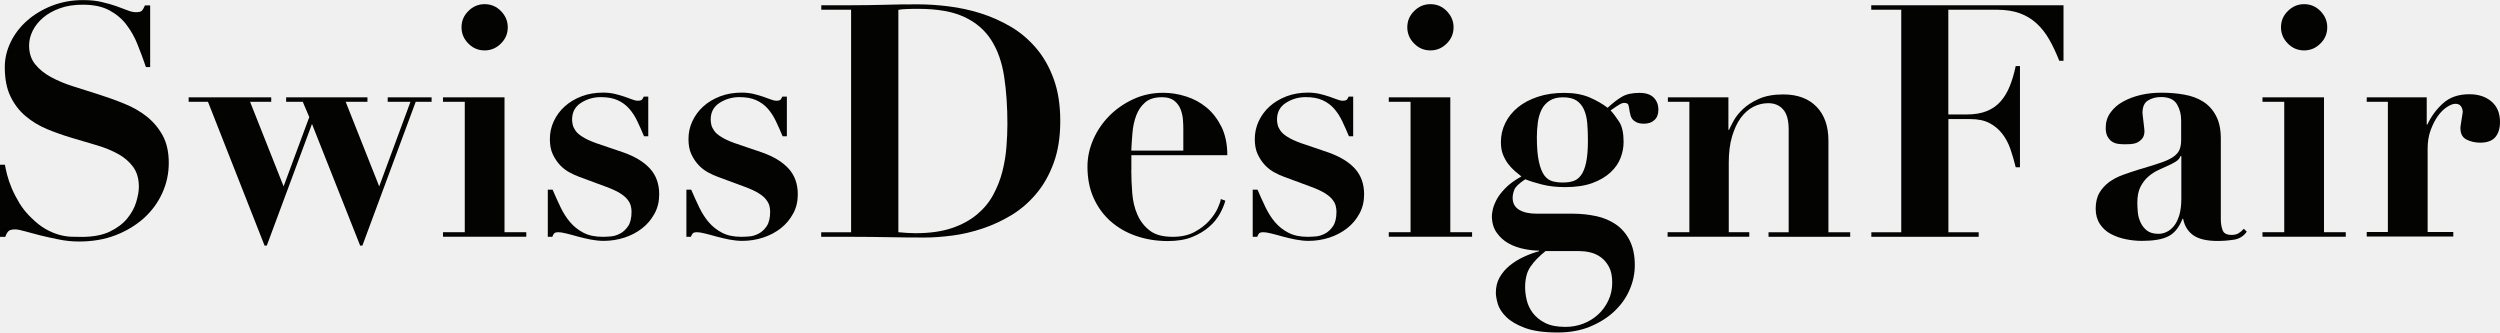
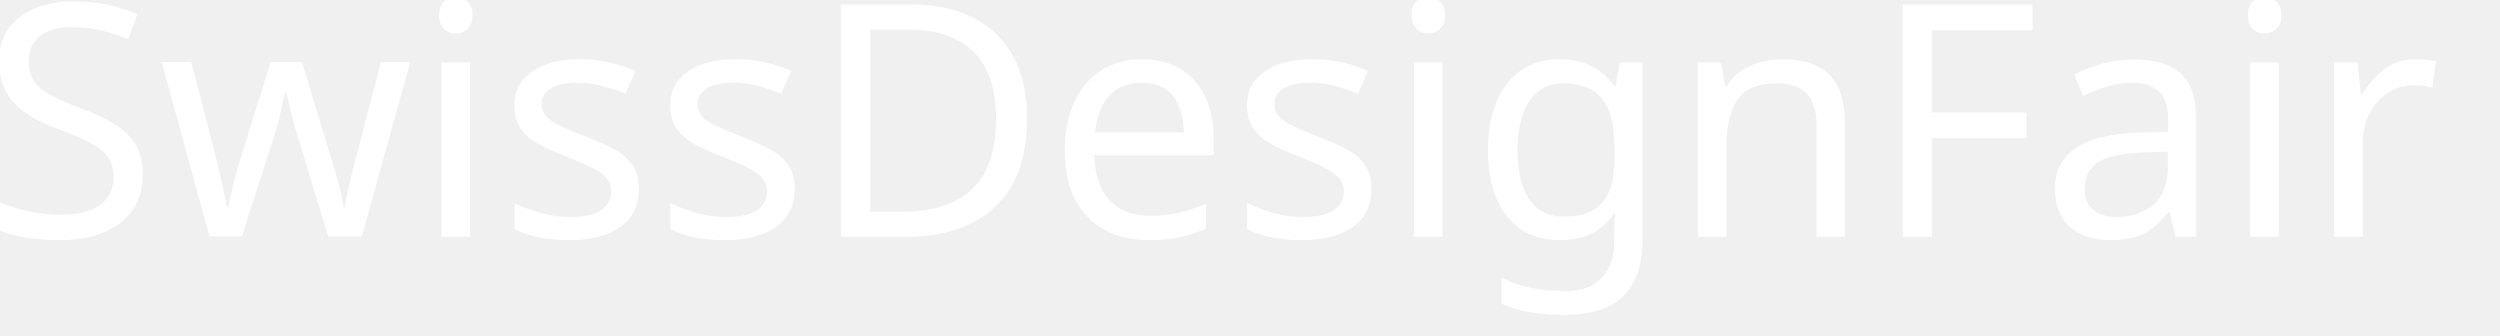
- <svg xmlns="http://www.w3.org/2000/svg" id="Calque_2" data-name="Calque 2" viewBox="0 0 276.7 36.79">
-   <defs>
-     <style>
-       .cls-1 {
-         fill: #030402;
-       }
-     </style>
-   </defs>
-   <g id="Calque_2-2" data-name="Calque 2">
-     <g>
-       <path class="cls-1" d="M.54,18.22c.05,.29,.13,.67,.25,1.13,.12,.47,.29,.97,.52,1.51,.23,.54,.52,1.09,.86,1.66,.35,.56,.77,1.09,1.28,1.57,.55,.55,1.09,.97,1.6,1.26,.52,.29,1.01,.5,1.48,.63s.91,.2,1.33,.22c.42,.01,.81,.02,1.17,.02,1.27,0,2.32-.2,3.13-.59,.82-.4,1.46-.88,1.93-1.46,.47-.58,.8-1.18,.99-1.82,.19-.64,.29-1.19,.29-1.67,0-.89-.21-1.62-.63-2.2-.42-.58-.98-1.06-1.67-1.44-.7-.38-1.49-.71-2.38-.97s-1.8-.53-2.74-.81c-.94-.28-1.85-.6-2.74-.97-.89-.37-1.68-.85-2.38-1.44-.7-.59-1.25-1.31-1.67-2.18-.42-.86-.63-1.94-.63-3.24,0-.96,.22-1.88,.65-2.77,.43-.89,1.03-1.67,1.8-2.36,.77-.68,1.69-1.24,2.75-1.66,1.07-.42,2.23-.63,3.47-.63,.79,0,1.49,.07,2.09,.22,.6,.14,1.13,.29,1.58,.45,.46,.16,.86,.31,1.21,.45,.35,.14,.67,.22,.95,.22,.33,0,.56-.05,.67-.16,.11-.11,.22-.31,.34-.59h.58V7.42h-.47c-.29-.84-.59-1.67-.92-2.48-.32-.82-.74-1.55-1.24-2.21-.5-.66-1.14-1.19-1.91-1.6-.77-.41-1.74-.61-2.92-.61-.96,0-1.81,.13-2.54,.4-.73,.26-1.35,.61-1.85,1.04-.5,.43-.89,.91-1.15,1.44-.26,.53-.4,1.07-.4,1.62,0,.84,.22,1.54,.67,2.09,.44,.55,1.03,1.03,1.75,1.42s1.54,.74,2.47,1.03,1.87,.59,2.84,.9c.97,.31,1.92,.65,2.84,1.03,.92,.37,1.75,.85,2.47,1.42,.72,.58,1.3,1.27,1.75,2.09,.44,.82,.67,1.82,.67,3.02s-.24,2.29-.72,3.35c-.48,1.06-1.16,1.98-2.03,2.77-.88,.79-1.92,1.42-3.13,1.89-1.21,.47-2.56,.7-4.05,.7-.74,0-1.48-.07-2.21-.22s-1.42-.29-2.05-.45c-.64-.16-1.2-.31-1.69-.45s-.86-.22-1.1-.22c-.34,0-.58,.05-.72,.16-.14,.11-.28,.33-.4,.67H0v-7.99H.54Z" />
-       <path class="cls-1" d="M20.88,11.27v-.5h9.14v.5h-2.34l3.71,9.36,2.84-7.67-.72-1.69h-1.84v-.5h9v.5h-2.41l3.71,9.36,3.46-9.36h-2.52v-.5h4.86v.5h-1.76l-5.9,15.91h-.25l-5.33-13.46-5,13.46h-.25l-6.26-15.91h-2.12Z" />
-       <path class="cls-1" d="M55.84,10.76v14.94h2.41v.5h-9.22v-.5h2.41V11.27h-2.41v-.5h6.8Zm-4-9.54c.5-.5,1.1-.76,1.8-.76s1.3,.25,1.8,.76,.76,1.1,.76,1.8-.25,1.3-.76,1.8c-.5,.5-1.1,.76-1.8,.76s-1.3-.25-1.8-.76c-.5-.5-.76-1.1-.76-1.8s.25-1.3,.76-1.8Z" />
-       <path class="cls-1" d="M61.16,20.99c.29,.67,.58,1.32,.88,1.94s.65,1.18,1.06,1.66c.41,.48,.9,.87,1.48,1.17,.58,.3,1.28,.45,2.12,.45,.22,0,.5-.01,.86-.04,.36-.02,.71-.13,1.06-.31,.35-.18,.65-.46,.9-.83s.38-.91,.38-1.6c0-.22-.03-.44-.09-.67-.06-.23-.19-.46-.38-.7-.19-.24-.47-.47-.85-.7-.37-.23-.88-.46-1.53-.7l-2.92-1.08c-.34-.12-.7-.28-1.08-.49-.38-.2-.74-.47-1.06-.81-.32-.34-.59-.74-.81-1.21-.22-.47-.32-1.03-.32-1.67,0-.7,.14-1.36,.43-1.98,.29-.62,.69-1.17,1.21-1.64,.52-.47,1.14-.84,1.87-1.12,.73-.28,1.53-.41,2.39-.41,.46,0,.88,.05,1.28,.14,.4,.1,.76,.2,1.08,.31,.32,.11,.61,.21,.86,.31,.25,.1,.45,.14,.59,.14,.26,0,.43-.05,.5-.14,.07-.1,.13-.2,.18-.32h.5v4.39h-.47c-.24-.58-.49-1.13-.74-1.66s-.55-.99-.9-1.39-.77-.71-1.28-.94c-.5-.23-1.13-.34-1.87-.34-.79,0-1.52,.21-2.18,.63-.66,.42-.99,1.04-.99,1.85,0,.17,.02,.36,.07,.58,.05,.22,.16,.44,.32,.67s.43,.46,.79,.68c.36,.23,.84,.45,1.44,.67l3.06,1.04c1.3,.46,2.28,1.06,2.95,1.8,.67,.74,1.01,1.69,1.01,2.84,0,.79-.17,1.51-.52,2.14-.35,.64-.8,1.18-1.37,1.62-.56,.44-1.22,.79-1.96,1.03-.74,.24-1.51,.36-2.3,.36-.43,0-.9-.05-1.4-.14-.5-.1-.99-.21-1.46-.34-.47-.13-.89-.25-1.28-.34-.38-.1-.68-.14-.9-.14-.19,0-.33,.04-.41,.11-.08,.07-.16,.2-.23,.4h-.5v-5.22h.5Z" />
-       <path class="cls-1" d="M76.5,20.99c.29,.67,.58,1.32,.88,1.94s.65,1.18,1.06,1.66c.41,.48,.9,.87,1.48,1.17,.58,.3,1.28,.45,2.12,.45,.22,0,.5-.01,.86-.04,.36-.02,.71-.13,1.06-.31,.35-.18,.65-.46,.9-.83s.38-.91,.38-1.6c0-.22-.03-.44-.09-.67-.06-.23-.19-.46-.38-.7-.19-.24-.47-.47-.85-.7-.37-.23-.88-.46-1.53-.7l-2.92-1.08c-.34-.12-.7-.28-1.08-.49-.38-.2-.74-.47-1.06-.81-.32-.34-.59-.74-.81-1.21-.22-.47-.32-1.03-.32-1.67,0-.7,.14-1.36,.43-1.98,.29-.62,.69-1.17,1.21-1.64,.52-.47,1.14-.84,1.87-1.12,.73-.28,1.53-.41,2.39-.41,.46,0,.88,.05,1.28,.14,.4,.1,.76,.2,1.08,.31,.32,.11,.61,.21,.86,.31,.25,.1,.45,.14,.59,.14,.26,0,.43-.05,.5-.14,.07-.1,.13-.2,.18-.32h.5v4.39h-.47c-.24-.58-.49-1.13-.74-1.66s-.55-.99-.9-1.39-.77-.71-1.28-.94c-.5-.23-1.13-.34-1.87-.34-.79,0-1.52,.21-2.18,.63-.66,.42-.99,1.04-.99,1.85,0,.17,.02,.36,.07,.58,.05,.22,.16,.44,.32,.67s.43,.46,.79,.68c.36,.23,.84,.45,1.44,.67l3.06,1.04c1.3,.46,2.28,1.06,2.95,1.8,.67,.74,1.01,1.69,1.01,2.84,0,.79-.17,1.51-.52,2.14-.35,.64-.8,1.18-1.37,1.62-.56,.44-1.22,.79-1.96,1.03-.74,.24-1.51,.36-2.3,.36-.43,0-.9-.05-1.4-.14-.5-.1-.99-.21-1.46-.34-.47-.13-.89-.25-1.28-.34-.38-.1-.68-.14-.9-.14-.19,0-.33,.04-.41,.11-.08,.07-.16,.2-.23,.4h-.5v-5.22h.5Z" />
-       <path class="cls-1" d="M90.9,1.08V.58h3.31c1.22,0,2.45-.02,3.67-.05,1.22-.04,2.45-.05,3.67-.05,1.08,0,2.22,.07,3.42,.22s2.39,.4,3.56,.77c1.18,.37,2.29,.87,3.35,1.49,1.06,.62,1.99,1.42,2.81,2.38,.82,.96,1.46,2.1,1.94,3.42,.48,1.32,.72,2.87,.72,4.64s-.24,3.29-.72,4.61c-.48,1.32-1.12,2.46-1.93,3.42-.8,.96-1.72,1.75-2.75,2.38-1.03,.62-2.11,1.12-3.22,1.49-1.12,.37-2.22,.63-3.31,.77s-2.11,.22-3.04,.22c-1.37,0-2.73-.01-4.09-.04-1.36-.02-2.72-.04-4.09-.04h-3.31v-.5h3.31V1.08h-3.31Zm10.44,24.73c1.56,0,2.89-.19,4-.56,1.1-.37,2.03-.88,2.79-1.51,.76-.64,1.36-1.36,1.8-2.18,.44-.82,.78-1.67,1.01-2.57,.23-.9,.38-1.8,.45-2.7,.07-.9,.11-1.75,.11-2.54,0-1.94-.12-3.7-.36-5.27-.24-1.57-.71-2.92-1.42-4.03-.71-1.12-1.7-1.97-2.99-2.57-1.28-.6-2.97-.9-5.06-.9-.48,0-.91,0-1.3,.02-.38,.01-.7,.04-.94,.09V25.7c.7,.07,1.33,.11,1.91,.11Z" />
-       <path class="cls-1" d="M125.21,18.79c0,.86,.04,1.73,.11,2.61,.07,.88,.26,1.67,.58,2.38,.31,.71,.77,1.29,1.37,1.75,.6,.46,1.44,.68,2.52,.68,.96,0,1.77-.18,2.43-.54s1.2-.77,1.62-1.24c.42-.47,.73-.93,.94-1.39,.2-.46,.32-.79,.34-1.01l.5,.18c-.12,.46-.32,.94-.61,1.46-.29,.52-.68,1-1.19,1.44-.5,.44-1.13,.82-1.87,1.12s-1.64,.45-2.7,.45c-1.25,0-2.41-.19-3.49-.56-1.08-.37-2.02-.91-2.83-1.62-.8-.71-1.43-1.57-1.89-2.59-.46-1.02-.68-2.18-.68-3.47,0-1.03,.22-2.04,.65-3.02,.43-.98,1.03-1.85,1.78-2.61,.76-.76,1.64-1.37,2.66-1.84,1.02-.47,2.12-.7,3.29-.7,.84,0,1.68,.13,2.52,.4,.84,.26,1.6,.67,2.27,1.22,.67,.55,1.22,1.27,1.66,2.14,.43,.88,.65,1.93,.65,3.15h-10.62v1.62Zm5.76-4.54c0-.26-.01-.59-.04-.97-.02-.38-.11-.77-.25-1.15-.14-.38-.38-.71-.7-.97-.32-.26-.77-.4-1.35-.4-.82,0-1.45,.19-1.89,.58-.44,.38-.77,.87-.99,1.46-.22,.59-.35,1.22-.41,1.91-.06,.68-.1,1.34-.13,1.96h5.76v-2.41Z" />
-       <path class="cls-1" d="M139.18,20.99c.29,.67,.58,1.32,.88,1.94s.65,1.18,1.06,1.66c.41,.48,.9,.87,1.48,1.17,.58,.3,1.28,.45,2.12,.45,.22,0,.5-.01,.86-.04,.36-.02,.71-.13,1.06-.31,.35-.18,.65-.46,.9-.83s.38-.91,.38-1.6c0-.22-.03-.44-.09-.67-.06-.23-.19-.46-.38-.7-.19-.24-.47-.47-.85-.7-.37-.23-.88-.46-1.53-.7l-2.92-1.08c-.34-.12-.7-.28-1.08-.49-.38-.2-.74-.47-1.06-.81-.32-.34-.59-.74-.81-1.21-.22-.47-.32-1.03-.32-1.67,0-.7,.14-1.36,.43-1.98,.29-.62,.69-1.17,1.21-1.64,.52-.47,1.14-.84,1.87-1.12,.73-.28,1.53-.41,2.39-.41,.46,0,.88,.05,1.28,.14,.4,.1,.76,.2,1.08,.31,.32,.11,.61,.21,.86,.31,.25,.1,.45,.14,.59,.14,.26,0,.43-.05,.5-.14,.07-.1,.13-.2,.18-.32h.5v4.39h-.47c-.24-.58-.49-1.13-.74-1.66s-.55-.99-.9-1.39-.77-.71-1.28-.94c-.5-.23-1.13-.34-1.87-.34-.79,0-1.52,.21-2.18,.63-.66,.42-.99,1.04-.99,1.85,0,.17,.02,.36,.07,.58,.05,.22,.16,.44,.32,.67s.43,.46,.79,.68c.36,.23,.84,.45,1.44,.67l3.06,1.04c1.3,.46,2.28,1.06,2.95,1.8,.67,.74,1.01,1.69,1.01,2.84,0,.79-.17,1.51-.52,2.14-.35,.64-.8,1.18-1.37,1.62-.56,.44-1.22,.79-1.96,1.03-.74,.24-1.51,.36-2.3,.36-.43,0-.9-.05-1.4-.14-.5-.1-.99-.21-1.46-.34-.47-.13-.89-.25-1.28-.34-.38-.1-.68-.14-.9-.14-.19,0-.33,.04-.41,.11-.08,.07-.16,.2-.23,.4h-.5v-5.22h.5Z" />
-       <path class="cls-1" d="M160.52,10.76v14.94h2.41v.5h-9.22v-.5h2.41V11.27h-2.41v-.5h6.8Zm-4-9.54c.5-.5,1.1-.76,1.8-.76s1.3,.25,1.8,.76,.76,1.1,.76,1.8-.25,1.3-.76,1.8c-.5,.5-1.1,.76-1.8,.76s-1.3-.25-1.8-.76c-.5-.5-.76-1.1-.76-1.8s.25-1.3,.76-1.8Z" />
-       <path class="cls-1" d="M176.67,23.92c.83,.18,1.55,.49,2.18,.92,.62,.43,1.13,1.01,1.51,1.75s.58,1.65,.58,2.75c0,.94-.19,1.85-.58,2.74-.38,.89-.95,1.68-1.69,2.38-.74,.7-1.64,1.26-2.68,1.69s-2.24,.65-3.58,.65c-1.51,0-2.72-.17-3.62-.5-.9-.34-1.59-.74-2.07-1.21-.48-.47-.79-.95-.94-1.44-.14-.49-.22-.91-.22-1.24,0-.65,.14-1.22,.43-1.73,.29-.5,.67-.94,1.13-1.31s.98-.69,1.55-.95c.56-.26,1.12-.47,1.67-.61v-.07c-.48,0-1.03-.06-1.64-.18-.61-.12-1.18-.32-1.71-.61-.53-.29-.97-.68-1.33-1.19-.36-.5-.54-1.13-.54-1.87,0-.12,.03-.34,.09-.65,.06-.31,.2-.68,.41-1.1s.55-.86,.99-1.31c.44-.46,1.04-.89,1.78-1.3-.22-.17-.46-.37-.72-.59-.26-.23-.51-.49-.74-.79-.23-.3-.42-.65-.58-1.04-.16-.4-.23-.86-.23-1.39,0-.74,.16-1.45,.49-2.11,.32-.66,.79-1.24,1.39-1.73,.6-.49,1.34-.88,2.21-1.17s1.85-.43,2.93-.43,2.01,.17,2.79,.5c.78,.34,1.45,.72,2,1.15,.6-.55,1.14-.97,1.62-1.24,.48-.28,1.12-.41,1.91-.41,.7,0,1.22,.17,1.57,.52,.35,.35,.52,.8,.52,1.35,0,.48-.14,.86-.43,1.13s-.67,.41-1.15,.41c-.34,0-.61-.05-.81-.14-.2-.1-.36-.21-.47-.34-.11-.13-.18-.28-.22-.43s-.07-.28-.09-.38c-.05-.34-.1-.59-.14-.76-.05-.17-.2-.25-.47-.25-.14,0-.31,.05-.5,.16s-.53,.33-1.01,.67c.29,.31,.6,.73,.94,1.24,.34,.52,.5,1.27,.5,2.25,0,.6-.11,1.19-.34,1.78-.23,.59-.6,1.12-1.12,1.6-.52,.48-1.18,.87-2,1.17-.82,.3-1.82,.45-3.02,.45-.96,0-1.81-.1-2.56-.29-.74-.19-1.36-.38-1.84-.58-.7,.46-1.1,.85-1.22,1.17-.12,.32-.18,.62-.18,.88,0,.6,.24,1.04,.72,1.33,.48,.29,1.13,.43,1.94,.43h3.96c.91,0,1.78,.09,2.61,.27Zm-7.69,9.31c.12,.5,.35,.98,.68,1.42,.34,.44,.79,.81,1.37,1.1,.58,.29,1.32,.43,2.23,.43,.7,0,1.36-.12,1.98-.36,.62-.24,1.17-.58,1.64-1.01s.85-.95,1.13-1.55c.29-.6,.43-1.26,.43-1.98s-.12-1.3-.36-1.75c-.24-.44-.54-.8-.9-1.06-.36-.26-.76-.44-1.19-.54-.43-.1-.83-.14-1.19-.14h-3.74c-.72,.58-1.28,1.15-1.67,1.73-.4,.58-.59,1.34-.59,2.3,0,.43,.06,.9,.18,1.4Zm5.15-13.19c.34-.11,.62-.32,.86-.65,.24-.32,.43-.79,.56-1.4,.13-.61,.2-1.41,.2-2.39,0-.7-.02-1.34-.07-1.93-.05-.59-.17-1.1-.36-1.53-.19-.43-.47-.77-.83-1.01-.36-.24-.86-.36-1.51-.36-.6,0-1.09,.13-1.48,.38-.38,.25-.68,.58-.88,.99-.2,.41-.34,.88-.41,1.4-.07,.53-.11,1.07-.11,1.62,0,1.13,.07,2.03,.22,2.7,.14,.67,.34,1.18,.59,1.53,.25,.35,.56,.57,.92,.67,.36,.1,.74,.14,1.15,.14,.43,0,.82-.05,1.15-.16Z" />
-       <path class="cls-1" d="M186.98,25.7V11.27h-2.38v-.5h6.7v3.6h.07c.1-.22,.26-.55,.5-.99,.24-.44,.59-.88,1.04-1.31,.46-.43,1.04-.81,1.76-1.13,.72-.32,1.62-.49,2.7-.49,1.58,0,2.81,.46,3.69,1.37,.88,.91,1.31,2.16,1.31,3.74v10.15h2.41v.5h-9.04v-.5h2.23V14.33c0-1.01-.2-1.75-.61-2.21-.41-.47-.96-.7-1.66-.7-.58,0-1.13,.14-1.66,.41-.53,.28-.99,.69-1.39,1.24-.4,.55-.71,1.24-.95,2.05s-.36,1.78-.36,2.88v7.7h2.27v.5h-9.04v-.5h2.38Z" />
-       <path class="cls-1" d="M207.11,1.08V.58h21.28V6.73h-.47c-.34-.86-.7-1.64-1.1-2.34-.4-.7-.86-1.29-1.39-1.78-.53-.49-1.15-.87-1.85-1.13-.71-.26-1.54-.4-2.5-.4h-5.44V12.67h2.02c.89,0,1.64-.13,2.25-.38s1.12-.61,1.53-1.08c.41-.47,.74-1.03,1.01-1.69,.26-.66,.48-1.4,.65-2.21h.47v11.2h-.47c-.17-.7-.37-1.37-.59-2.02-.23-.65-.53-1.22-.92-1.71-.38-.49-.86-.88-1.42-1.17-.56-.29-1.27-.43-2.11-.43h-2.41v12.53h3.35v.5h-11.88v-.5h3.31V1.08h-3.31Z" />
-       <path class="cls-1" d="M247.23,26.53c-.64,.1-1.23,.14-1.78,.14-1.22,0-2.13-.22-2.72-.65-.59-.43-.95-1.03-1.1-1.8h-.07c-.38,.96-.91,1.61-1.58,1.94-.67,.34-1.64,.5-2.92,.5-.58,0-1.16-.06-1.76-.18-.6-.12-1.15-.31-1.66-.58-.5-.26-.91-.63-1.22-1.1-.31-.47-.47-1.04-.47-1.71s.14-1.28,.41-1.75c.28-.47,.64-.86,1.08-1.19,.44-.32,.95-.59,1.51-.79,.56-.2,1.15-.4,1.75-.59,.98-.29,1.78-.53,2.39-.74,.61-.2,1.08-.42,1.42-.65,.34-.23,.57-.49,.7-.77,.13-.29,.2-.66,.2-1.12v-2.2c0-.65-.16-1.24-.47-1.76s-.9-.79-1.76-.79c-.55,0-1.03,.13-1.44,.38s-.61,.71-.61,1.39c0,.07,.01,.2,.04,.38,.02,.18,.05,.38,.07,.59s.05,.42,.07,.61c.02,.19,.04,.32,.04,.4,0,.36-.08,.64-.25,.85-.17,.2-.37,.35-.59,.45-.23,.1-.47,.15-.72,.16-.25,.01-.46,.02-.63,.02-.24,0-.49-.02-.74-.05-.25-.04-.47-.12-.67-.25s-.35-.32-.49-.56c-.13-.24-.2-.56-.2-.97,0-.62,.17-1.18,.52-1.67,.35-.49,.81-.9,1.39-1.22s1.23-.57,1.96-.74c.73-.17,1.49-.25,2.29-.25,.91,0,1.77,.07,2.57,.22,.8,.14,1.5,.41,2.09,.79,.59,.38,1.06,.91,1.4,1.57,.35,.66,.52,1.49,.52,2.5v8.93c0,.46,.07,.86,.2,1.21,.13,.35,.46,.52,.99,.52,.31,0,.57-.06,.77-.18,.2-.12,.4-.29,.59-.5l.32,.32c-.34,.5-.82,.8-1.46,.9Zm-5.89-9.25c-.05,.14-.14,.28-.27,.41-.13,.13-.37,.28-.7,.45-.46,.22-.91,.43-1.37,.63-.46,.2-.86,.46-1.22,.77-.36,.31-.65,.7-.88,1.15-.23,.46-.34,1.04-.34,1.76,0,.29,.02,.62,.05,1.01s.13,.76,.29,1.12c.16,.36,.39,.67,.7,.92,.31,.25,.74,.38,1.3,.38,.31,0,.62-.07,.92-.22,.3-.14,.57-.37,.81-.67,.24-.3,.43-.7,.58-1.19,.14-.49,.22-1.09,.22-1.78v-4.75h-.07Z" />
-       <path class="cls-1" d="M257.22,10.76v14.94h2.41v.5h-9.22v-.5h2.41V11.27h-2.41v-.5h6.8Zm-4-9.54c.5-.5,1.1-.76,1.8-.76s1.3,.25,1.8,.76,.76,1.1,.76,1.8-.25,1.3-.76,1.8c-.5,.5-1.1,.76-1.8,.76s-1.3-.25-1.8-.76c-.5-.5-.76-1.1-.76-1.8s.25-1.3,.76-1.8Z" />
-       <path class="cls-1" d="M268.59,10.76v3.02h.07c.43-.91,1.01-1.7,1.75-2.36,.73-.66,1.7-.99,2.9-.99,1.01,0,1.82,.27,2.45,.81s.94,1.29,.94,2.25c0,.72-.17,1.28-.52,1.69-.35,.41-.91,.61-1.67,.61-.55,0-1.06-.11-1.51-.34-.46-.23-.68-.65-.68-1.28,0-.07,.01-.2,.04-.38,.02-.18,.05-.37,.09-.58,.04-.2,.07-.39,.09-.56,.02-.17,.04-.26,.04-.29-.02-.19-.06-.34-.11-.45-.05-.11-.13-.2-.23-.29-.11-.08-.27-.13-.49-.13-.24,0-.54,.11-.9,.34-.36,.23-.7,.56-1.01,.99-.31,.43-.58,.95-.81,1.57-.23,.61-.34,1.3-.34,2.07v9.22h2.84v.5h-9.58v-.5h2.34V11.27h-2.34v-.5h6.66Z" />
-     </g>
+ <svg xmlns="http://www.w3.org/2000/svg" version="1.1" id="Calque_2_00000106841604801682906450000003453454426987923603_" x="0px" y="0px" viewBox="0 0 307.4 41.2" style="enable-background:new 0 0 307.4 41.2;" xml:space="preserve">
+   <style type="text/css">
+ 	.st0{fill:#FFFFFF;}
+ 	.st1{font-family:'Didot-Bold';}
+ 	.st2{font-size:40px;}
+ </style>
+   <g id="Calque_1-2">
+     <text transform="matrix(1 0 0 1 -2.5199 29.1201)" class="st0 st1 st2">SwissDesignFair</text>
  </g>
</svg>
